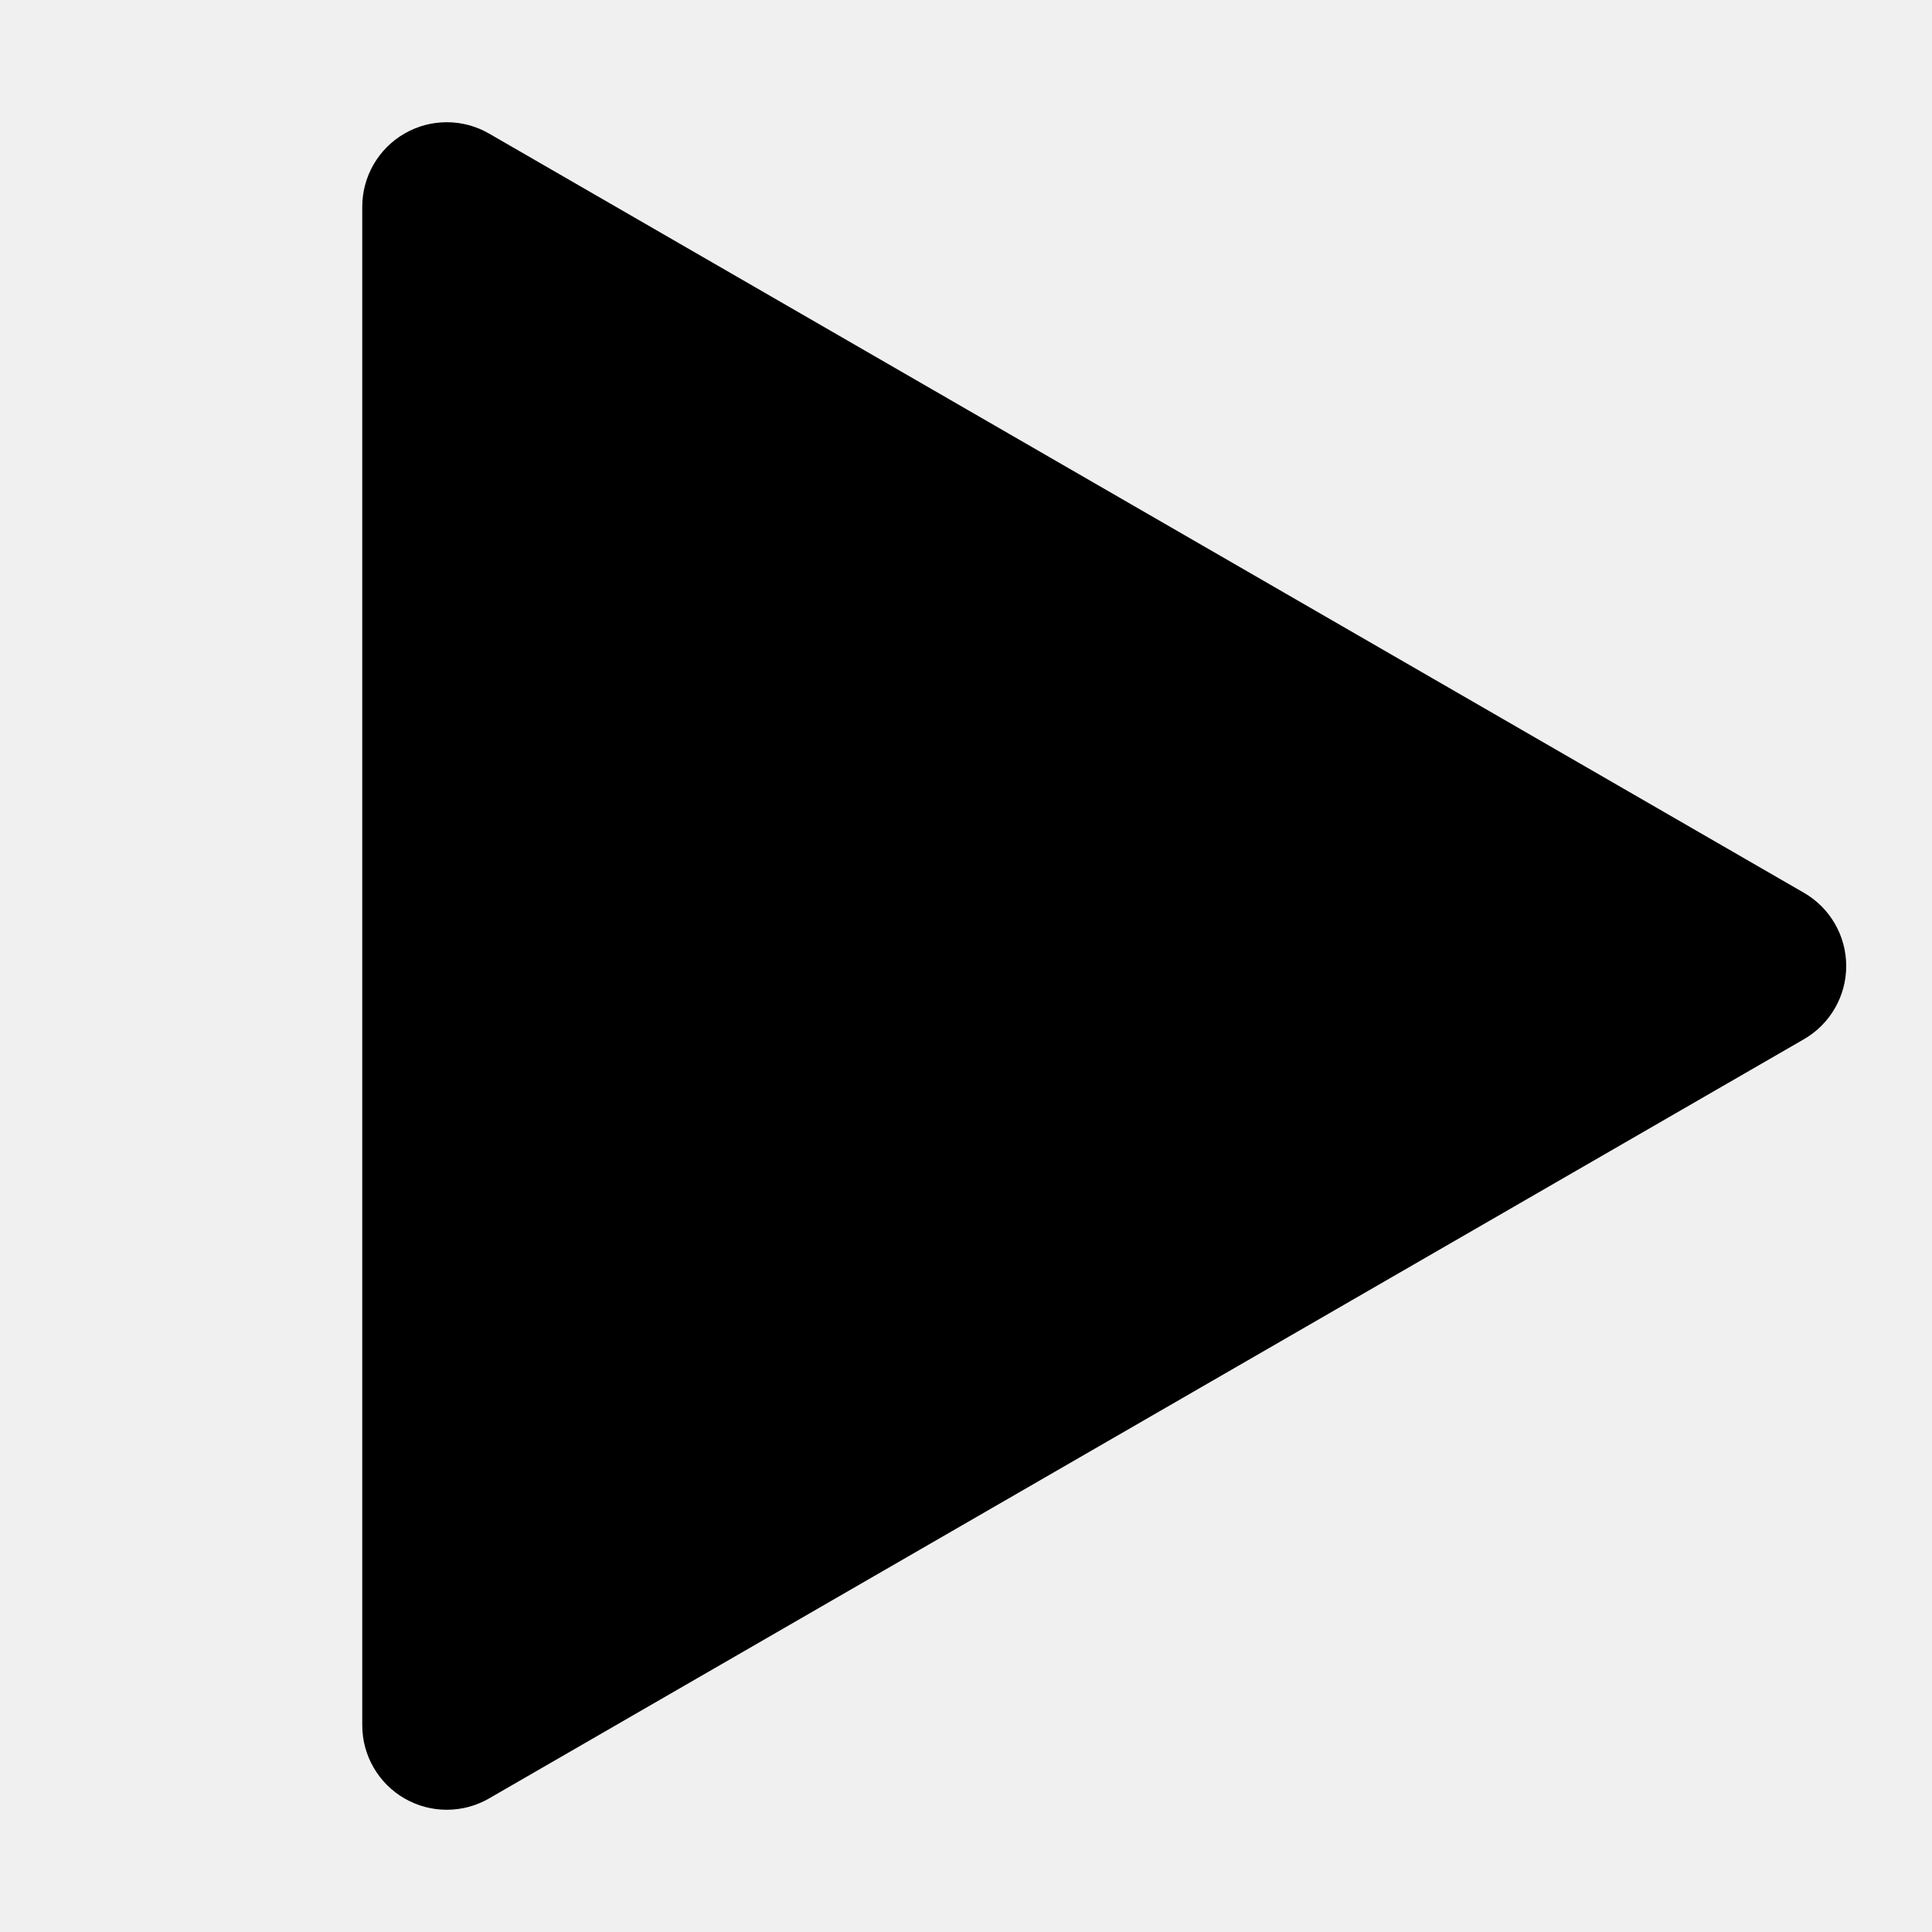
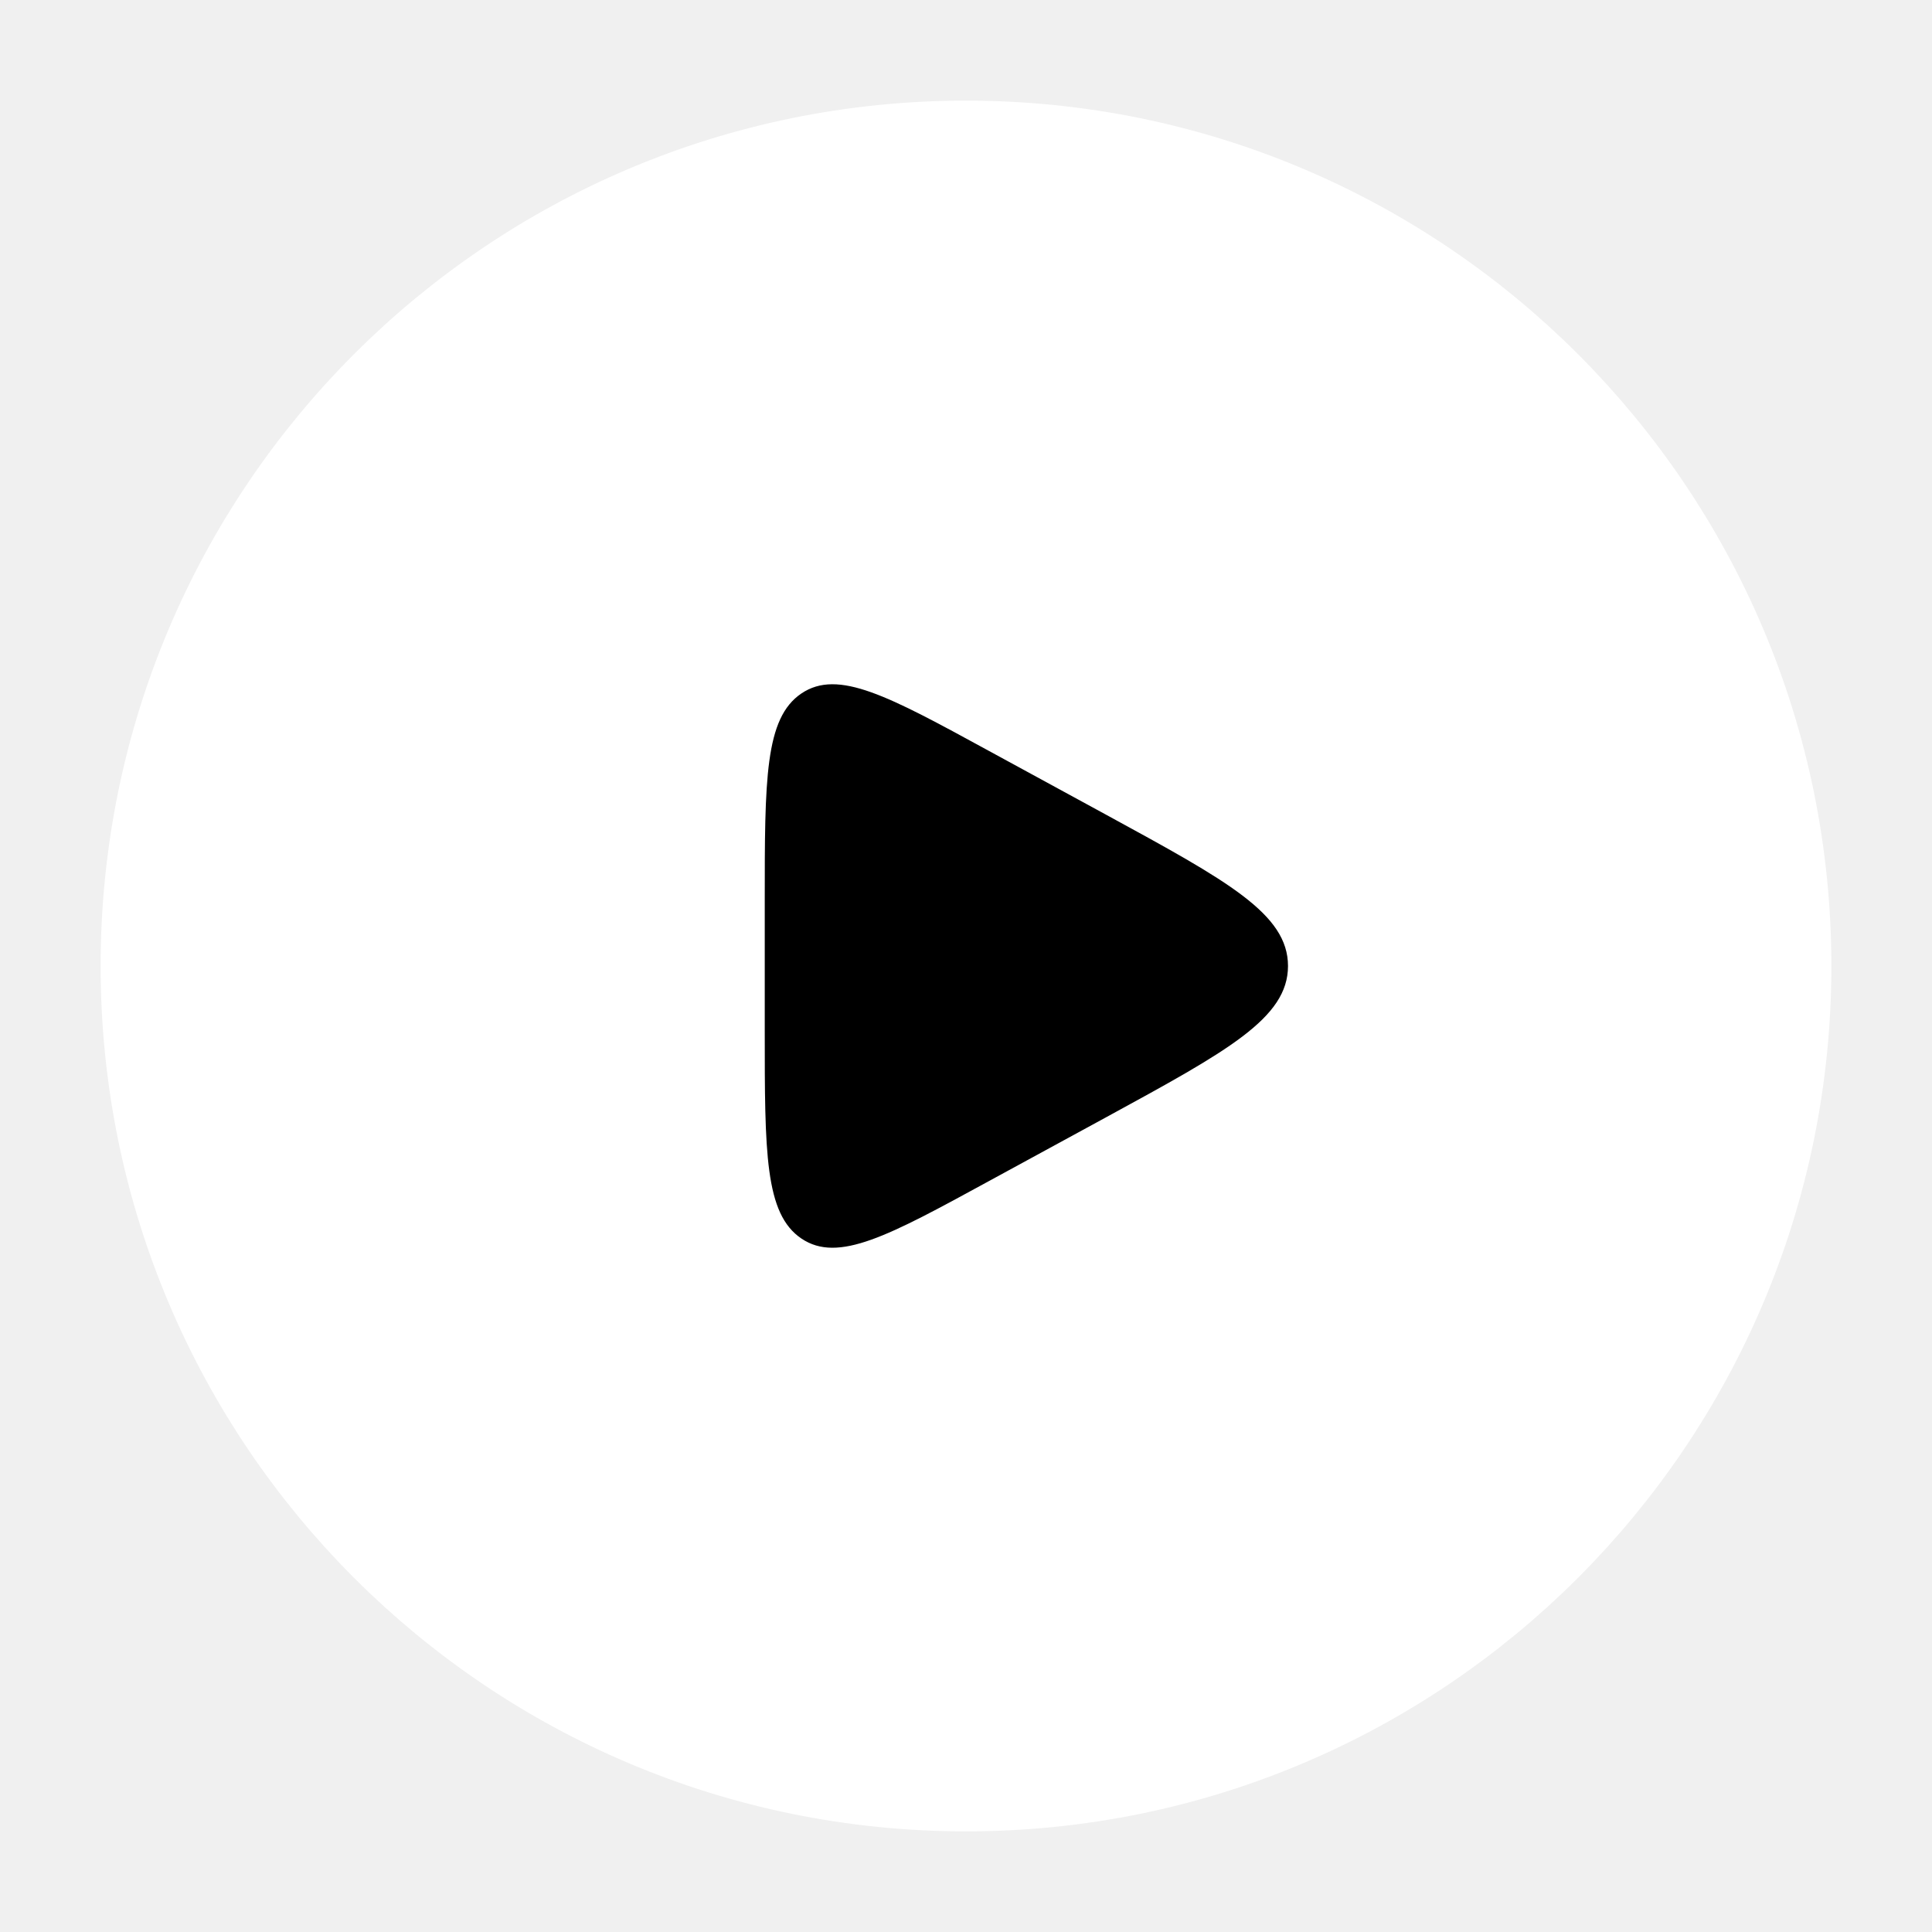
- <svg xmlns="http://www.w3.org/2000/svg" data-encore-id="icon" role="img" aria-hidden="true" viewBox="0 0 16 16" class="Svg-sc-ytk21e-0 dYnaPI">
-   <path d="M3 1.713a.7.7 0 0 1 1.05-.607l10.89 6.288a.7.7 0 0 1 0 1.212L4.05 14.894A.7.7 0 0 1 3 14.288V1.713z" />
+ <svg xmlns="http://www.w3.org/2000/svg" viewBox="0 0 24 24" width="24" height="24" color="#ffffff" fill="#ffffff">
+   <circle cx="12" cy="12" r="10" stroke="currentColor" stroke-width="1.5" />
+   <path d="M9.5 11.2V12.8C9.5 14.319 9.5 15.079 9.956 15.386C10.412 15.693 11.035 15.354 12.281 14.674L13.75 13.874C15.25 13.056 16 12.647 16 12C16 11.353 15.25 10.944 13.75 10.126L12.281 9.326C11.035 8.646 10.412 8.307 9.956 8.614C9.5 8.921 9.5 9.681 9.5 11.2Z" fill="#000000" />
</svg>
